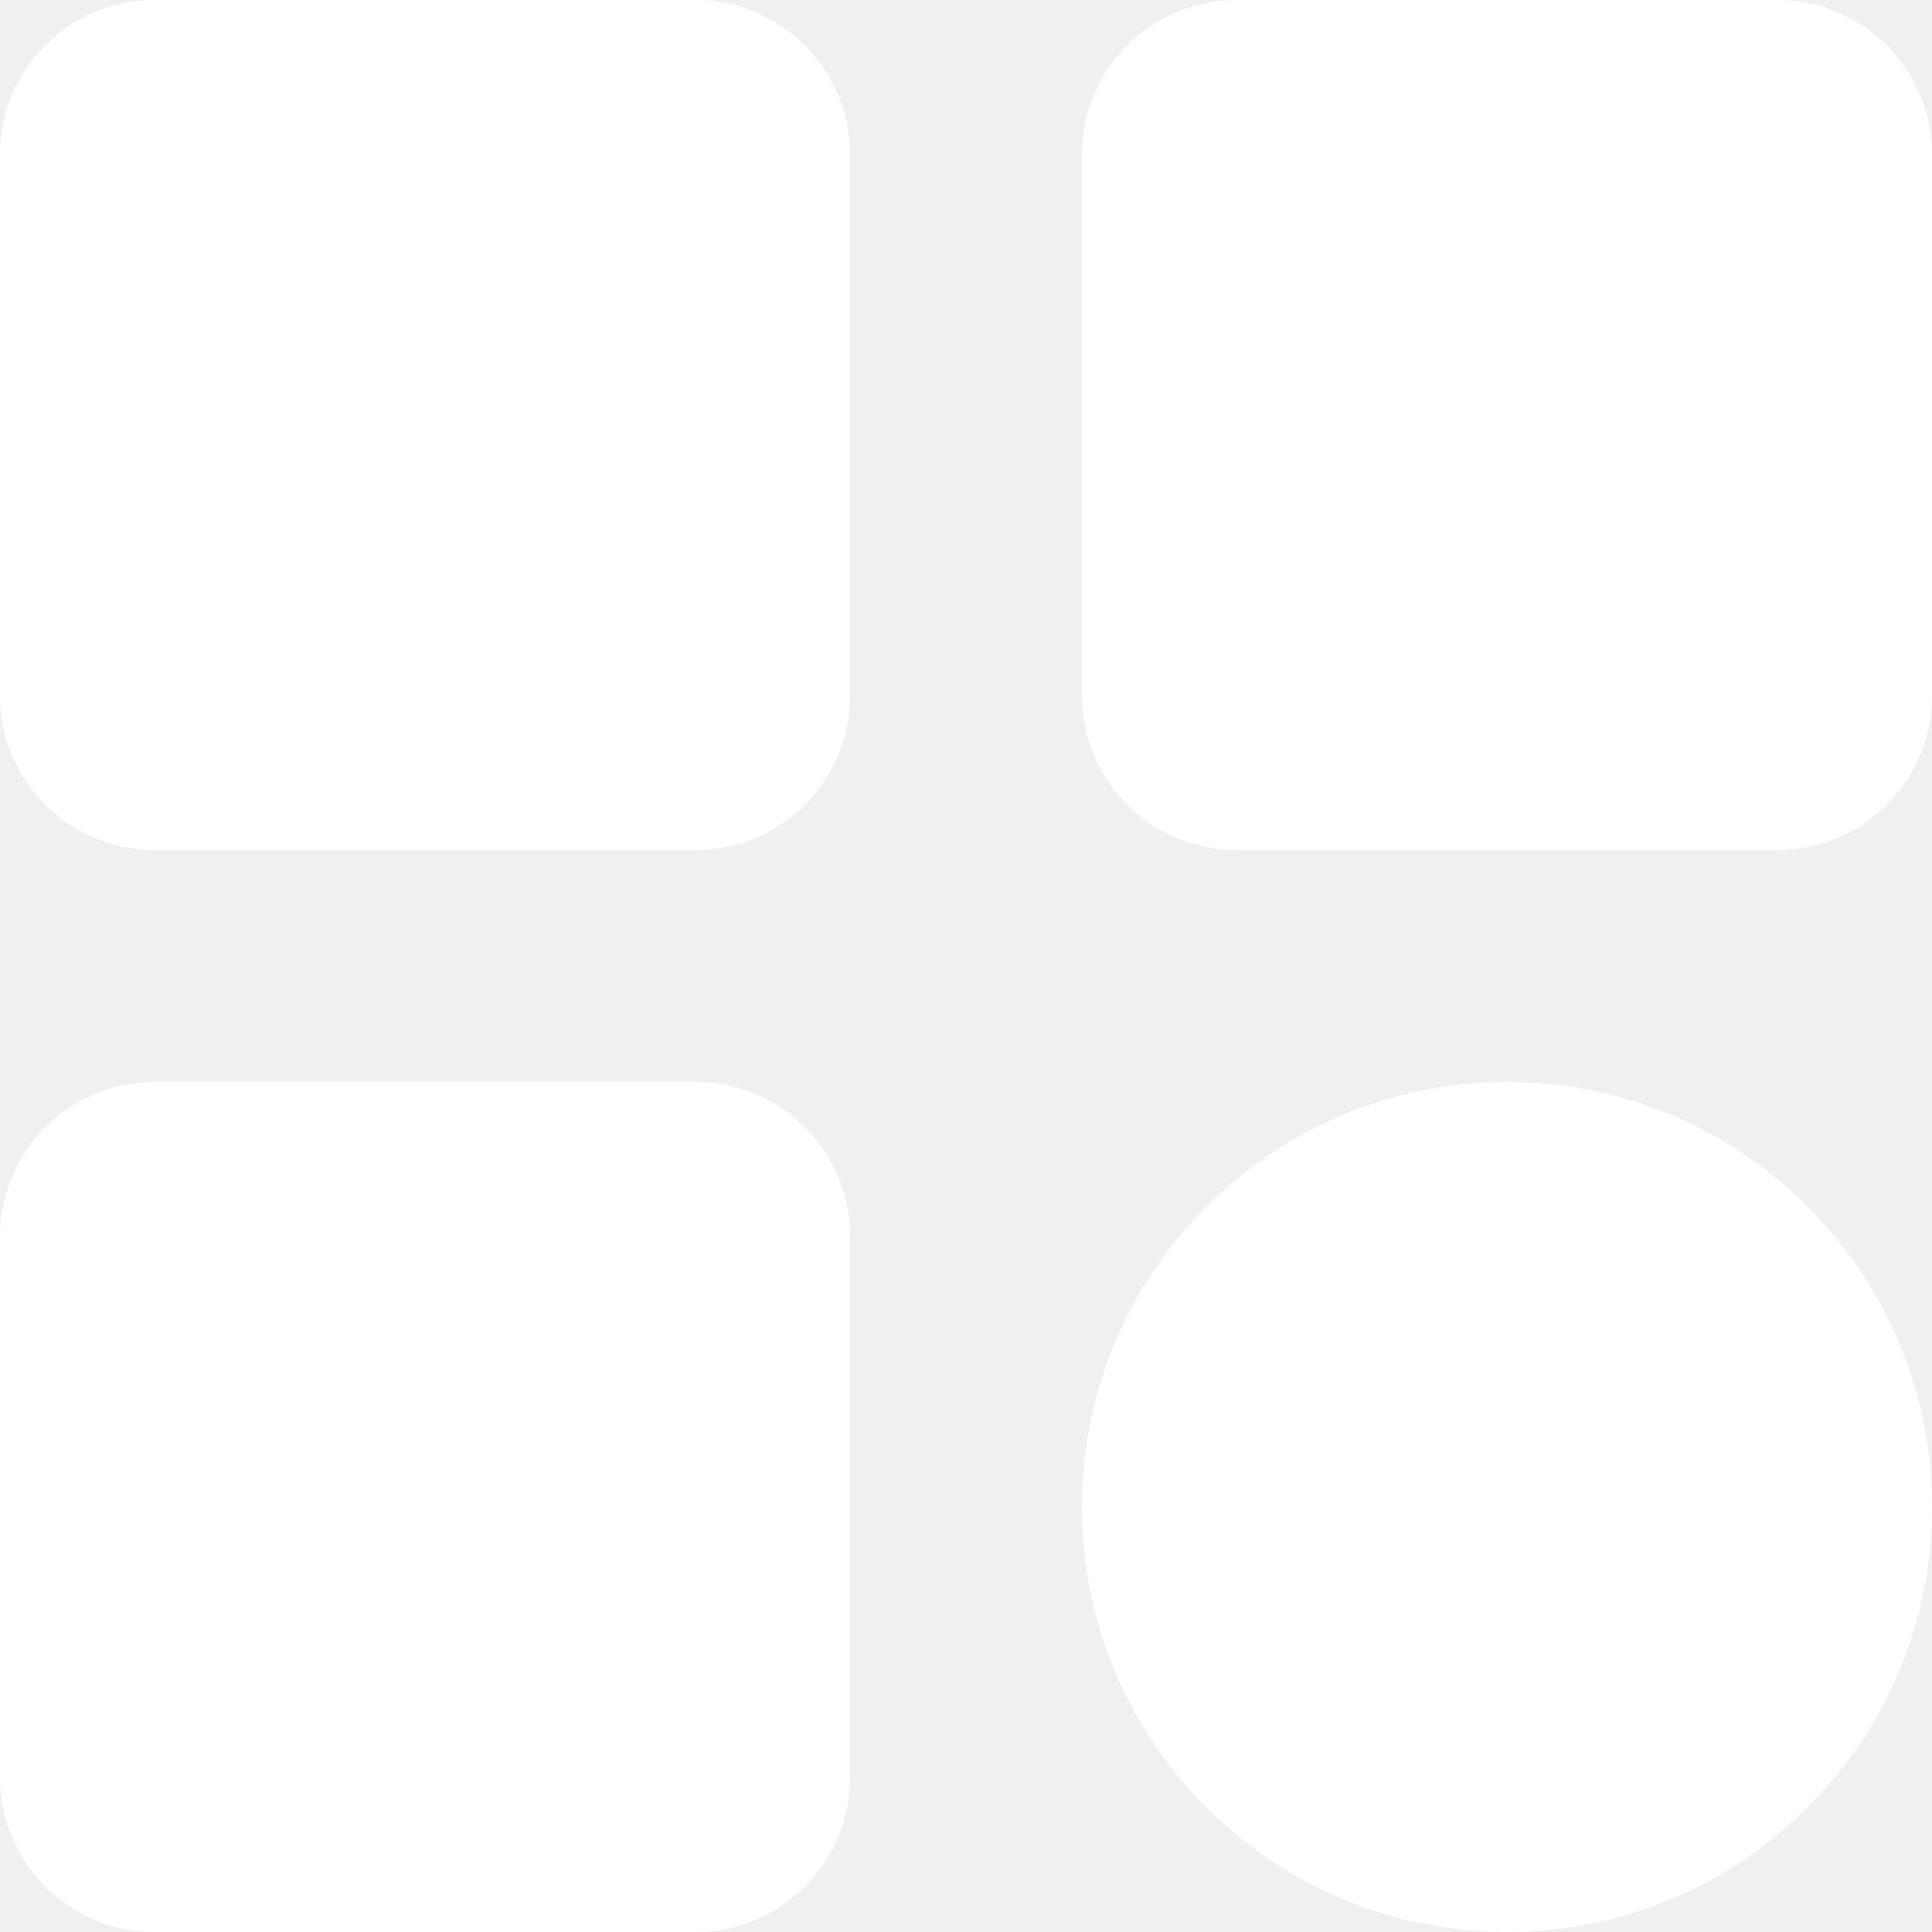
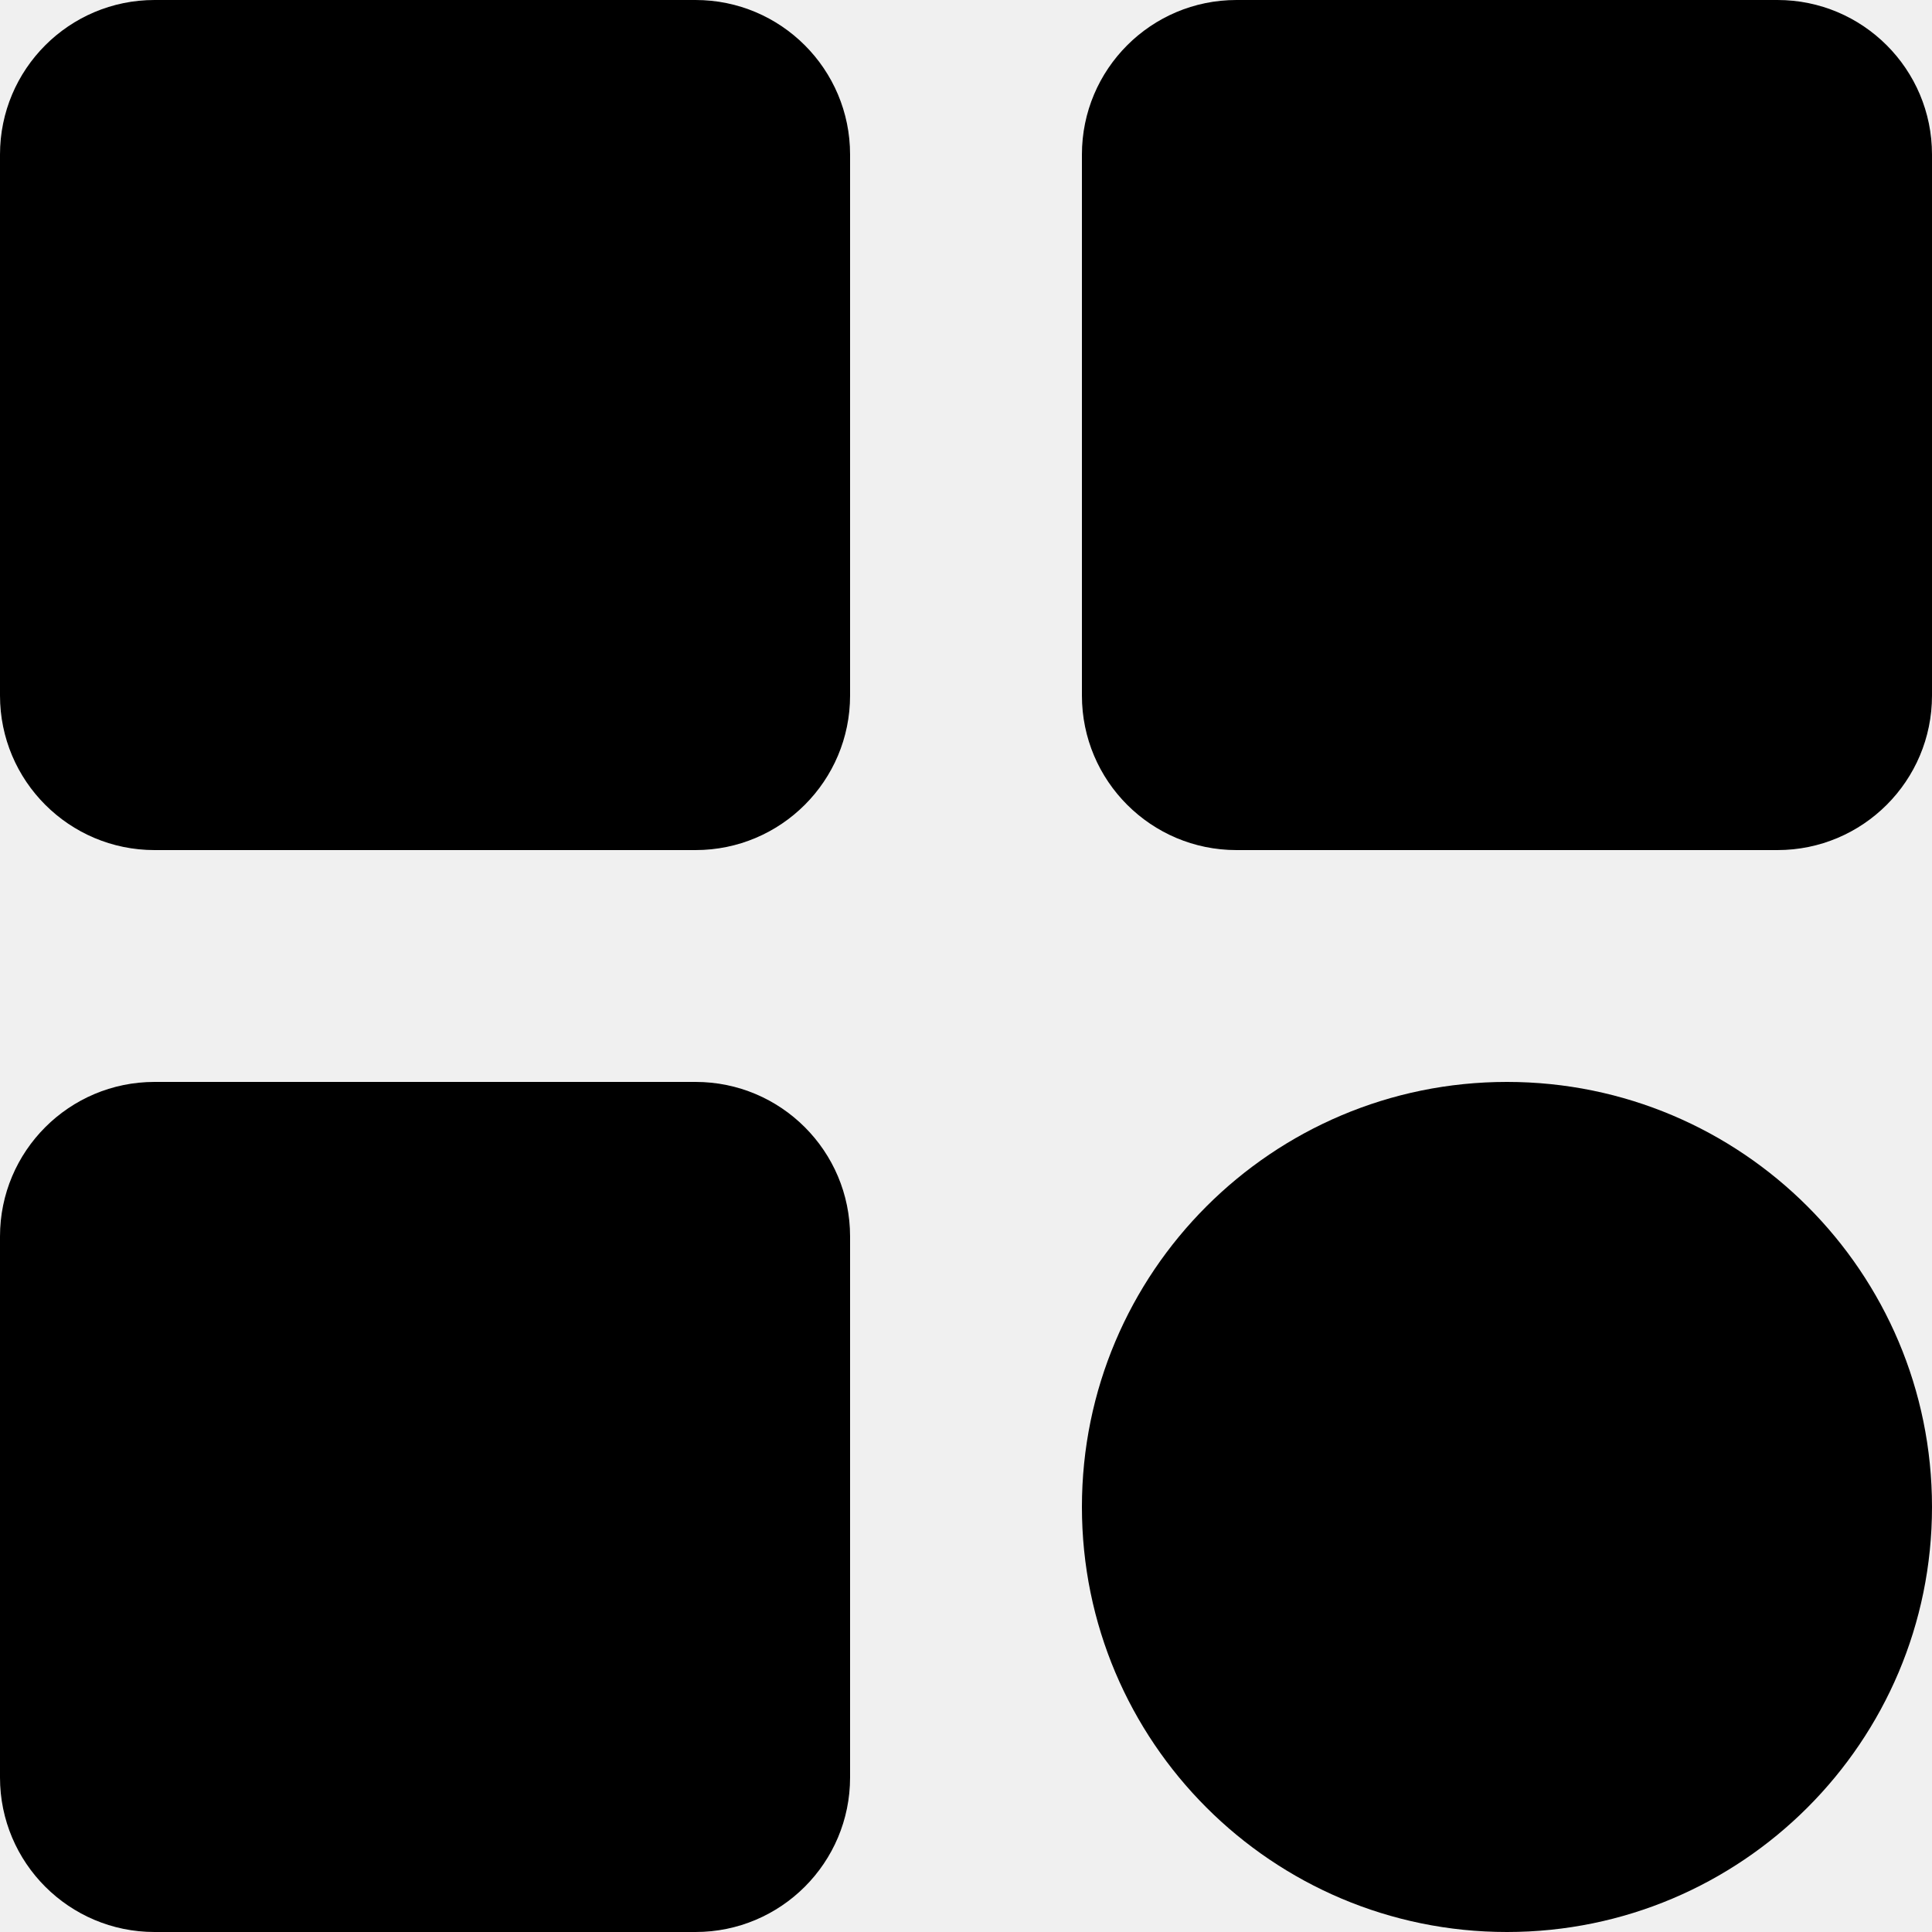
- <svg xmlns="http://www.w3.org/2000/svg" width="25" height="25" viewBox="0 0 25 25" fill="none">
-   <rect width="11" height="11" rx="2" fill="white" />
-   <rect x="14" width="11" height="11" rx="2" fill="white" />
-   <rect y="14" width="11" height="11" rx="2" fill="white" />
-   <circle cx="19.5" cy="19.5" r="5.5" fill="white" />
+ <svg xmlns="http://www.w3.org/2000/svg" viewBox="0 0 25 25" fill="none" id="apps">
+   <rect width="11" height="11" rx="2" fill="currentColor" />
+   <rect x="14" width="11" height="11" rx="2" fill="currentColor" />
+   <rect y="14" width="11" height="11" rx="2" fill="currentColor" />
+   <circle cx="19.5" cy="19.5" r="5.5" fill="currentColor" />
</svg>
